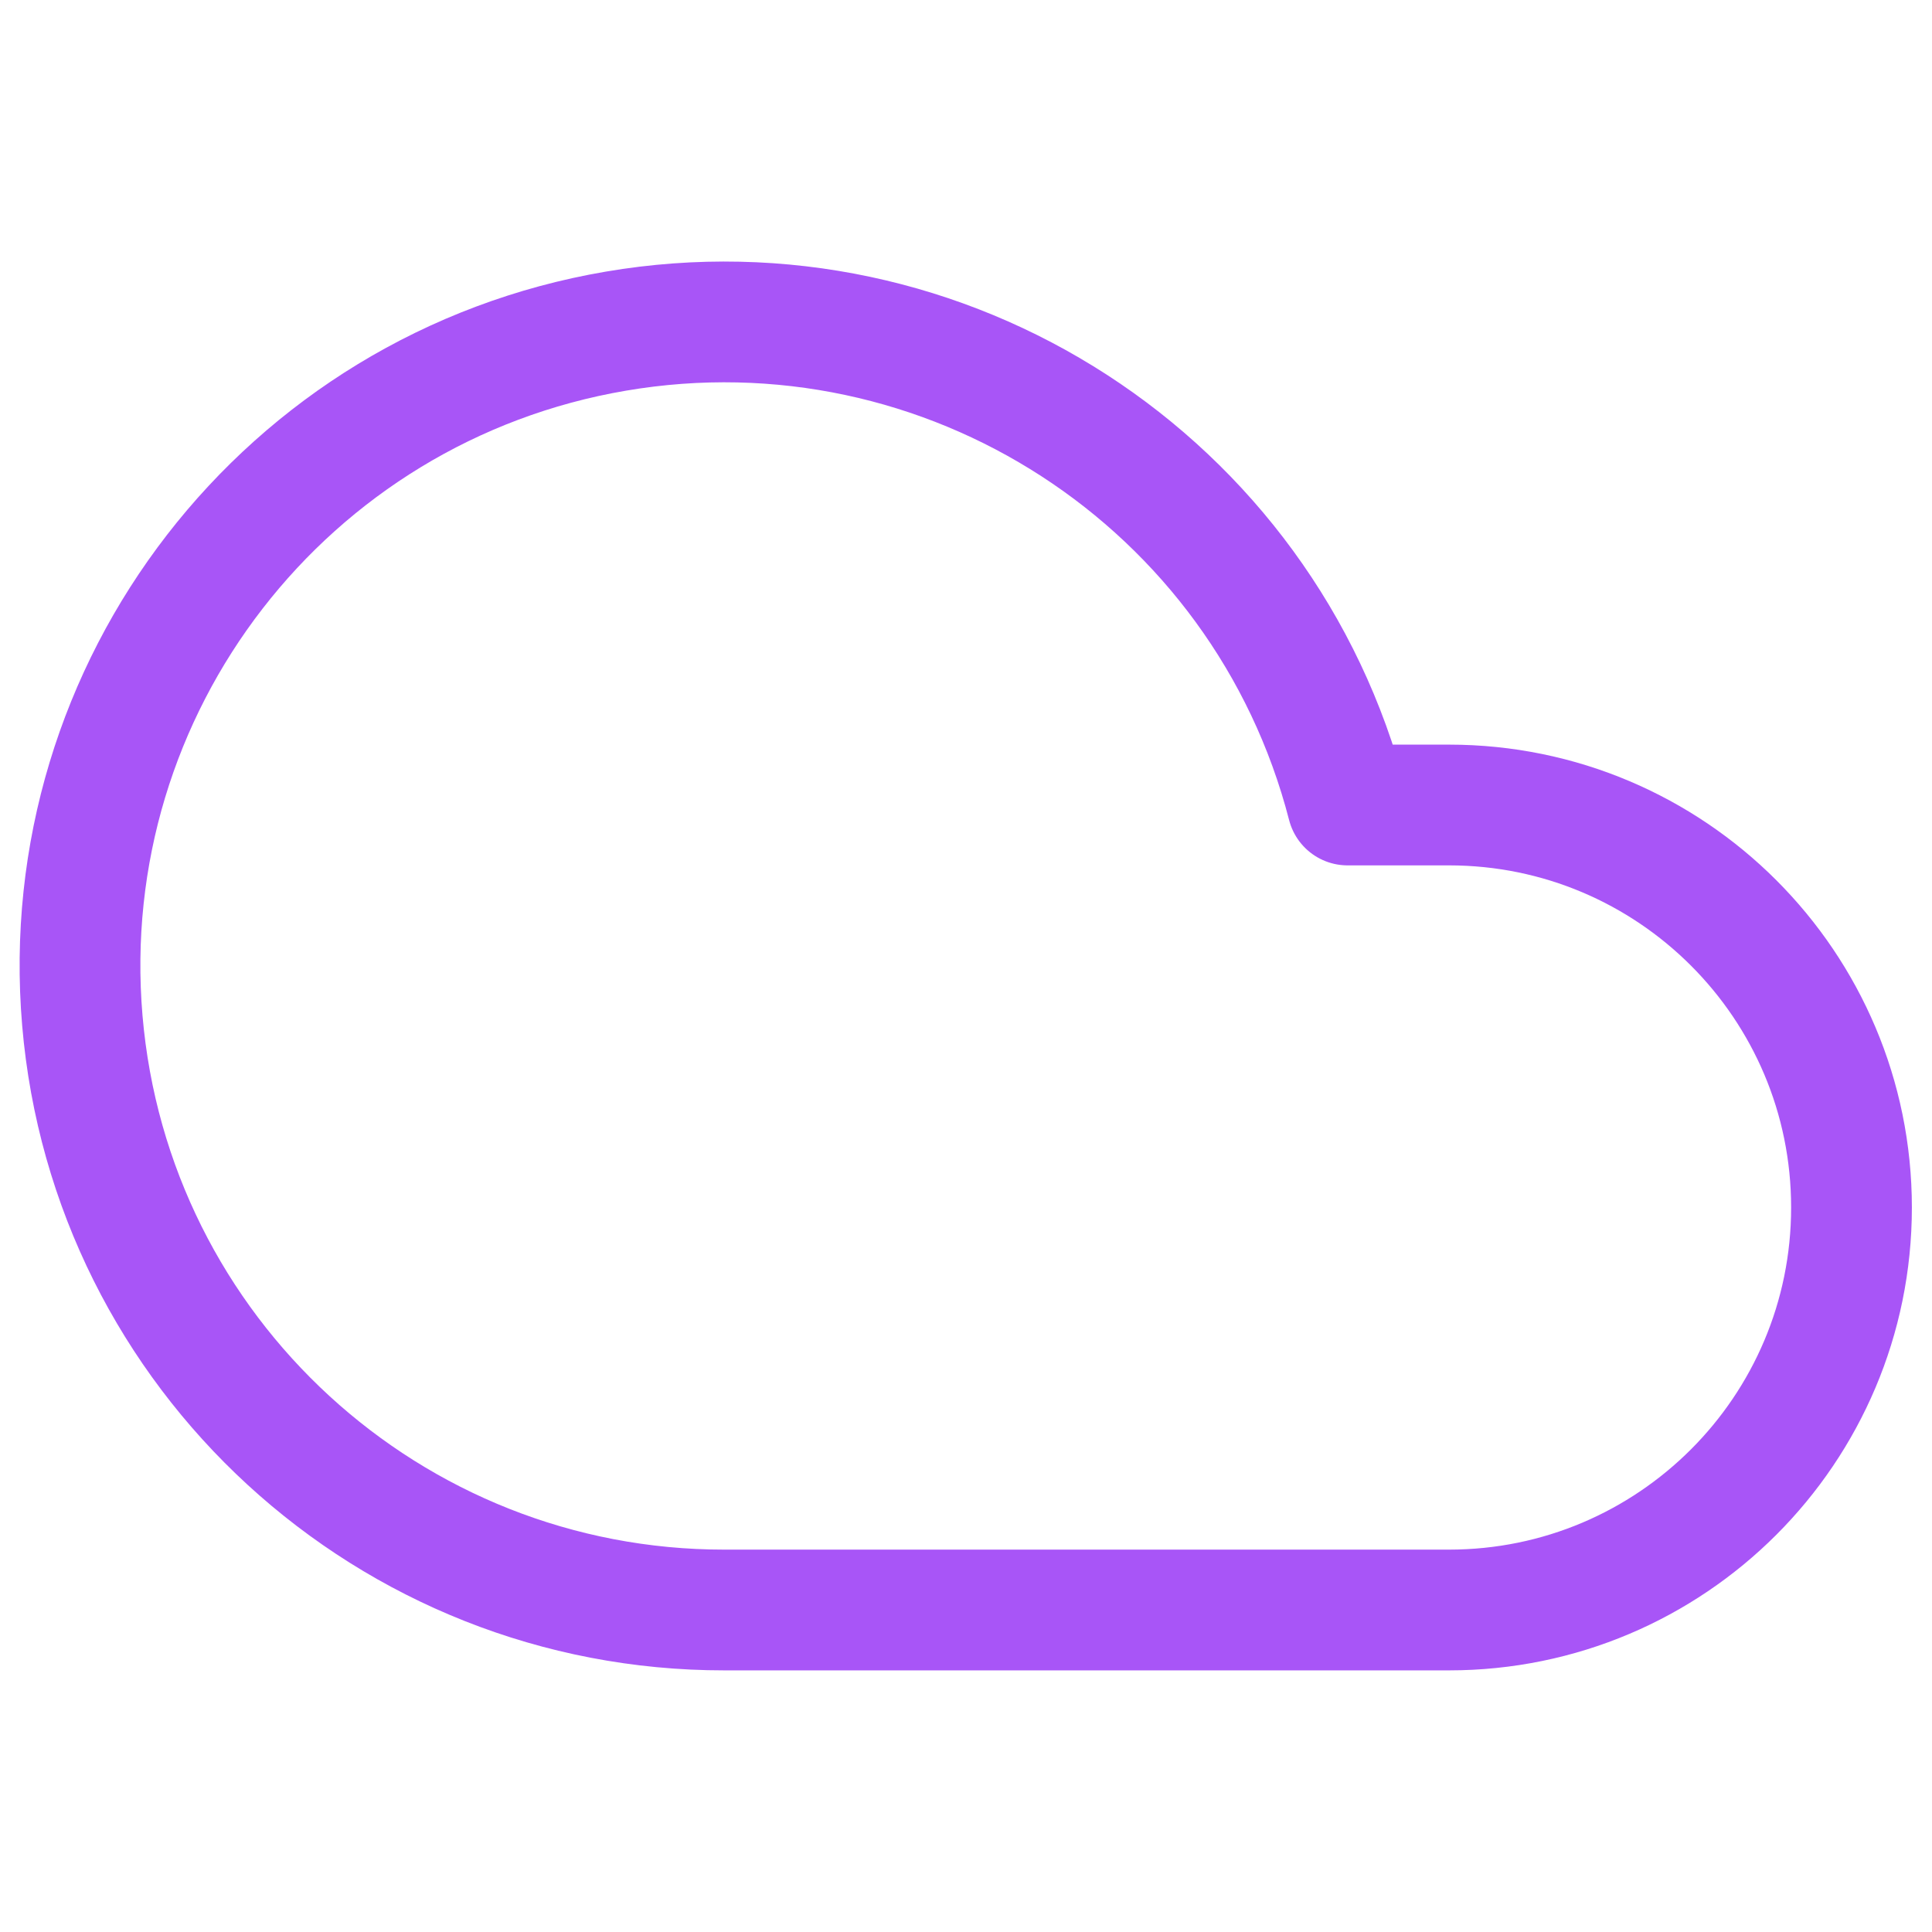
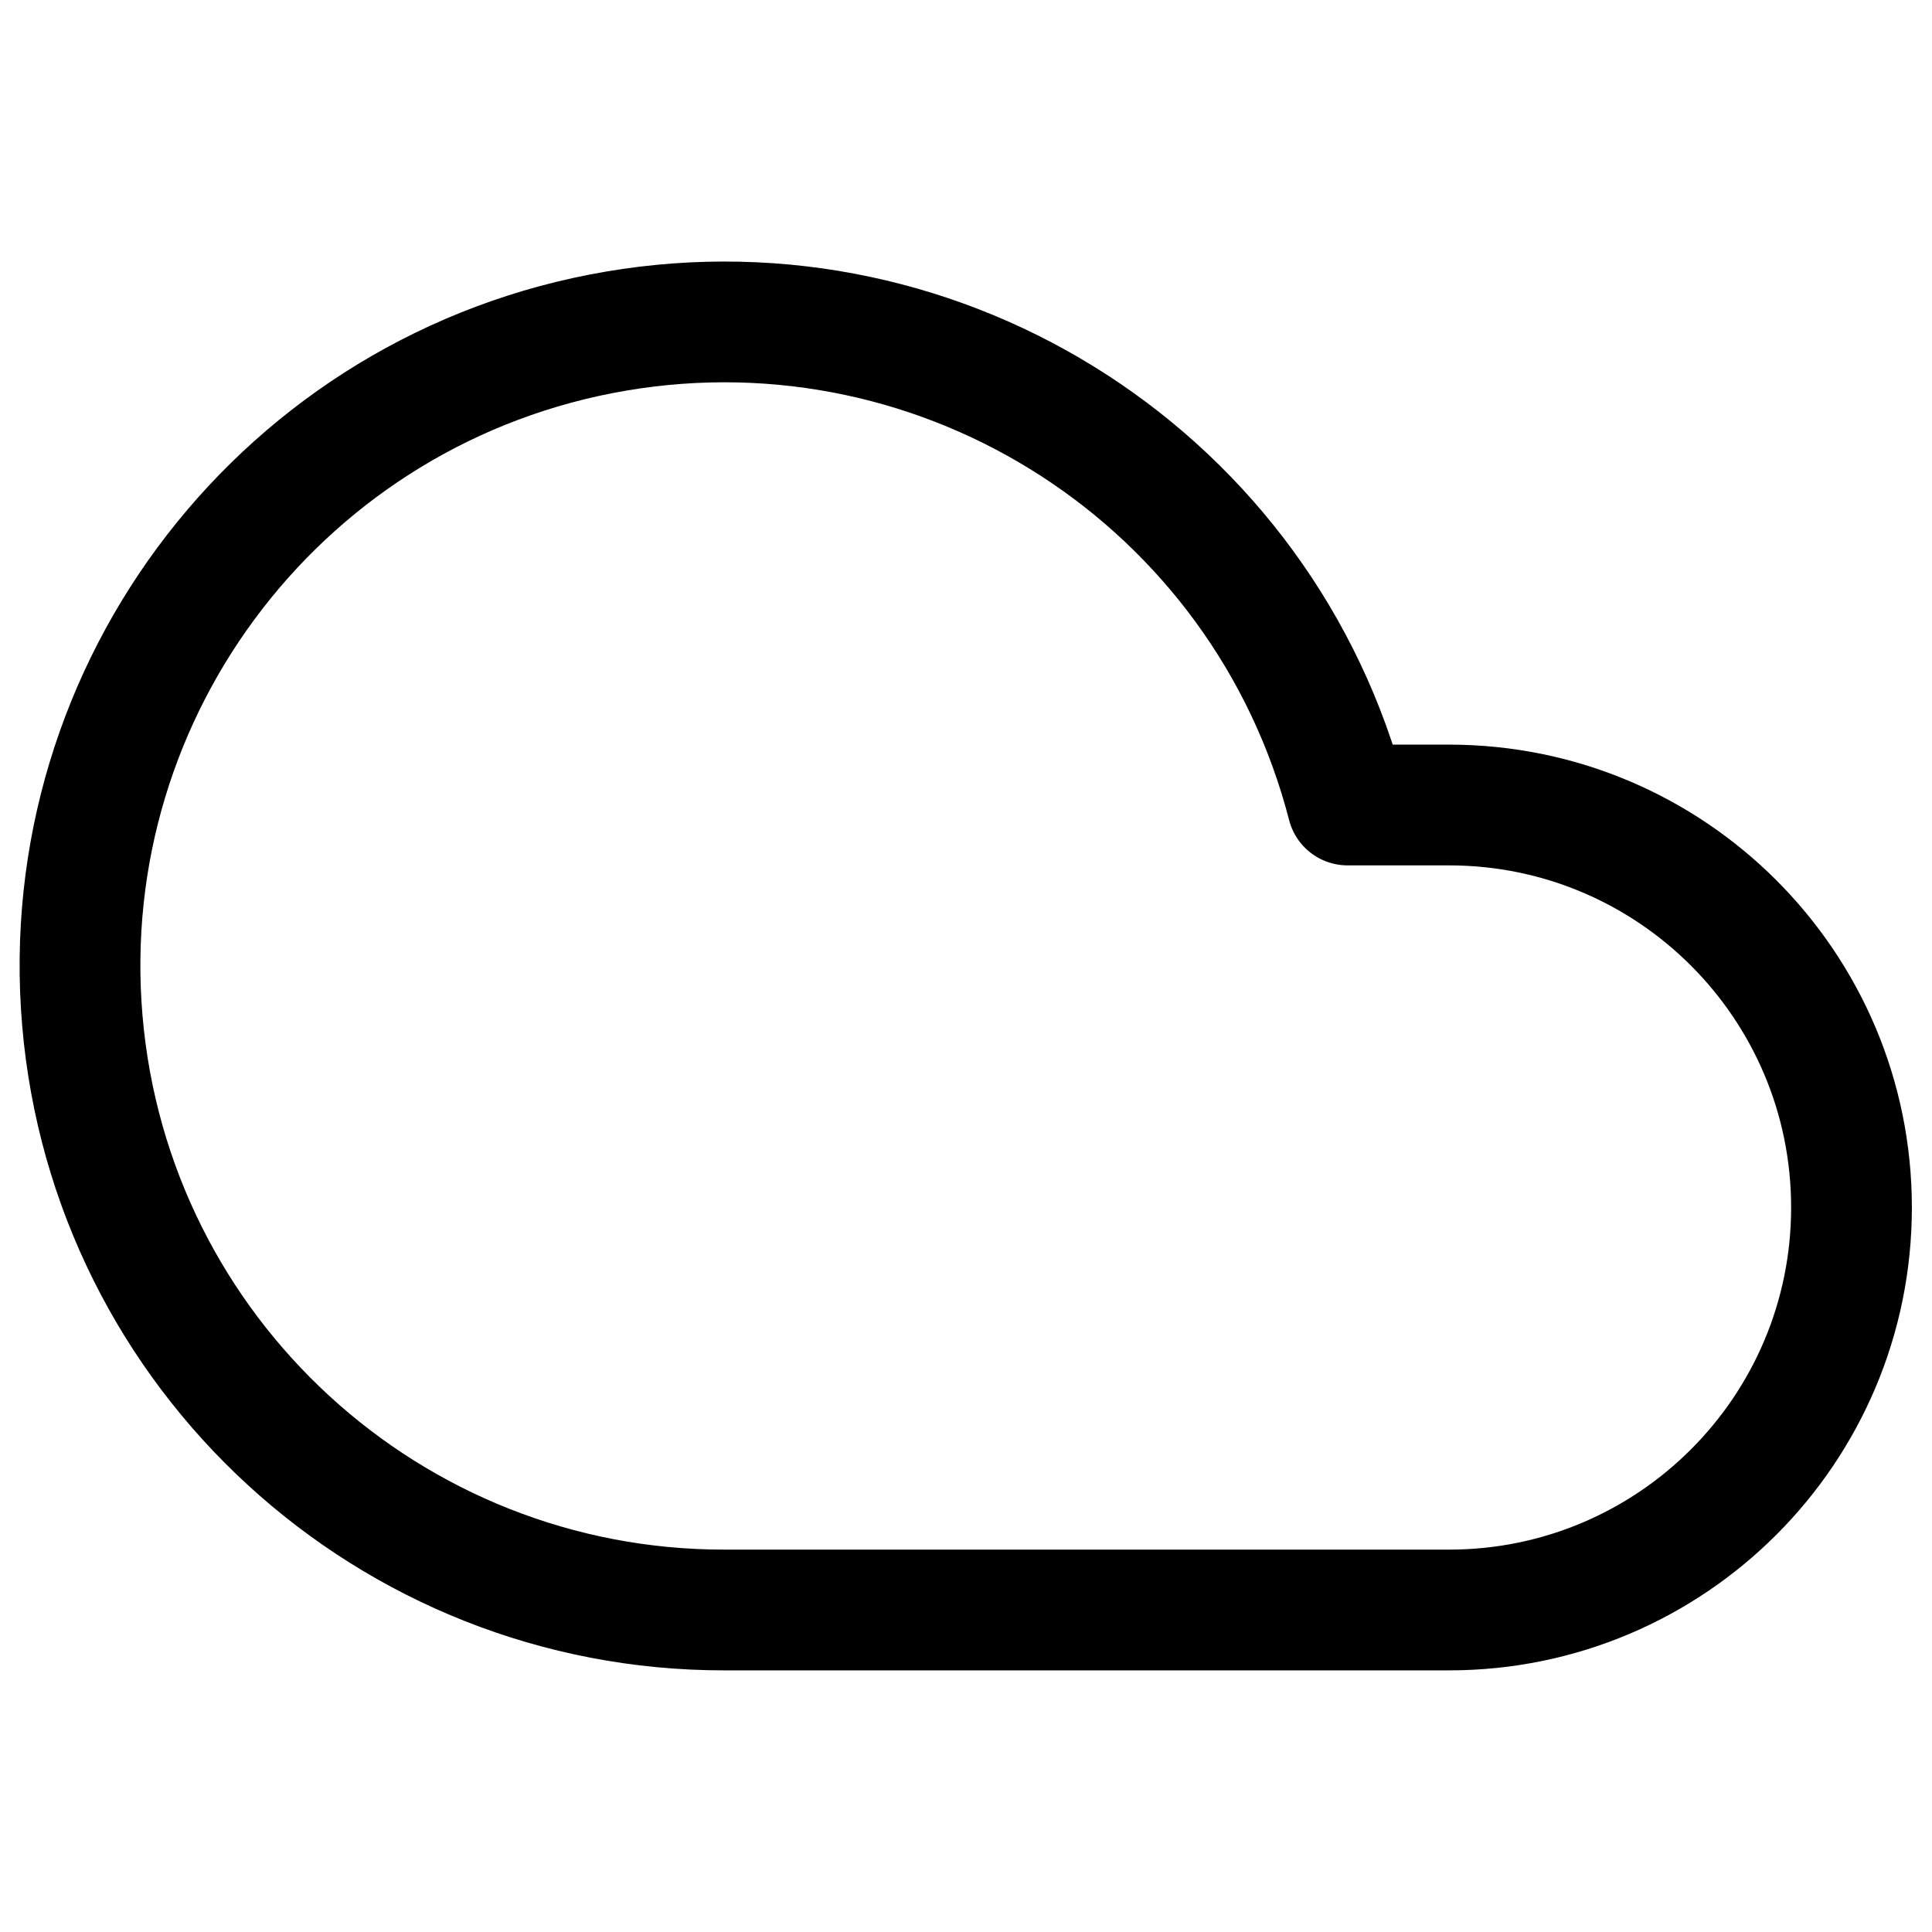
- <svg xmlns="http://www.w3.org/2000/svg" viewBox="0 0 24 24" fill="none" stroke="#a855f7" stroke-width="1.5" stroke-linecap="round" stroke-linejoin="round">
+ <svg xmlns="http://www.w3.org/2000/svg" viewBox="0 0 24 24" fill="none" stroke="currentColor" stroke-width="1.5" stroke-linecap="round" stroke-linejoin="round">
  <path d="M18 10h-1.26A8 8 0 1 0 9 20h9a5 5 0 0 0 0-10z" />
</svg>
